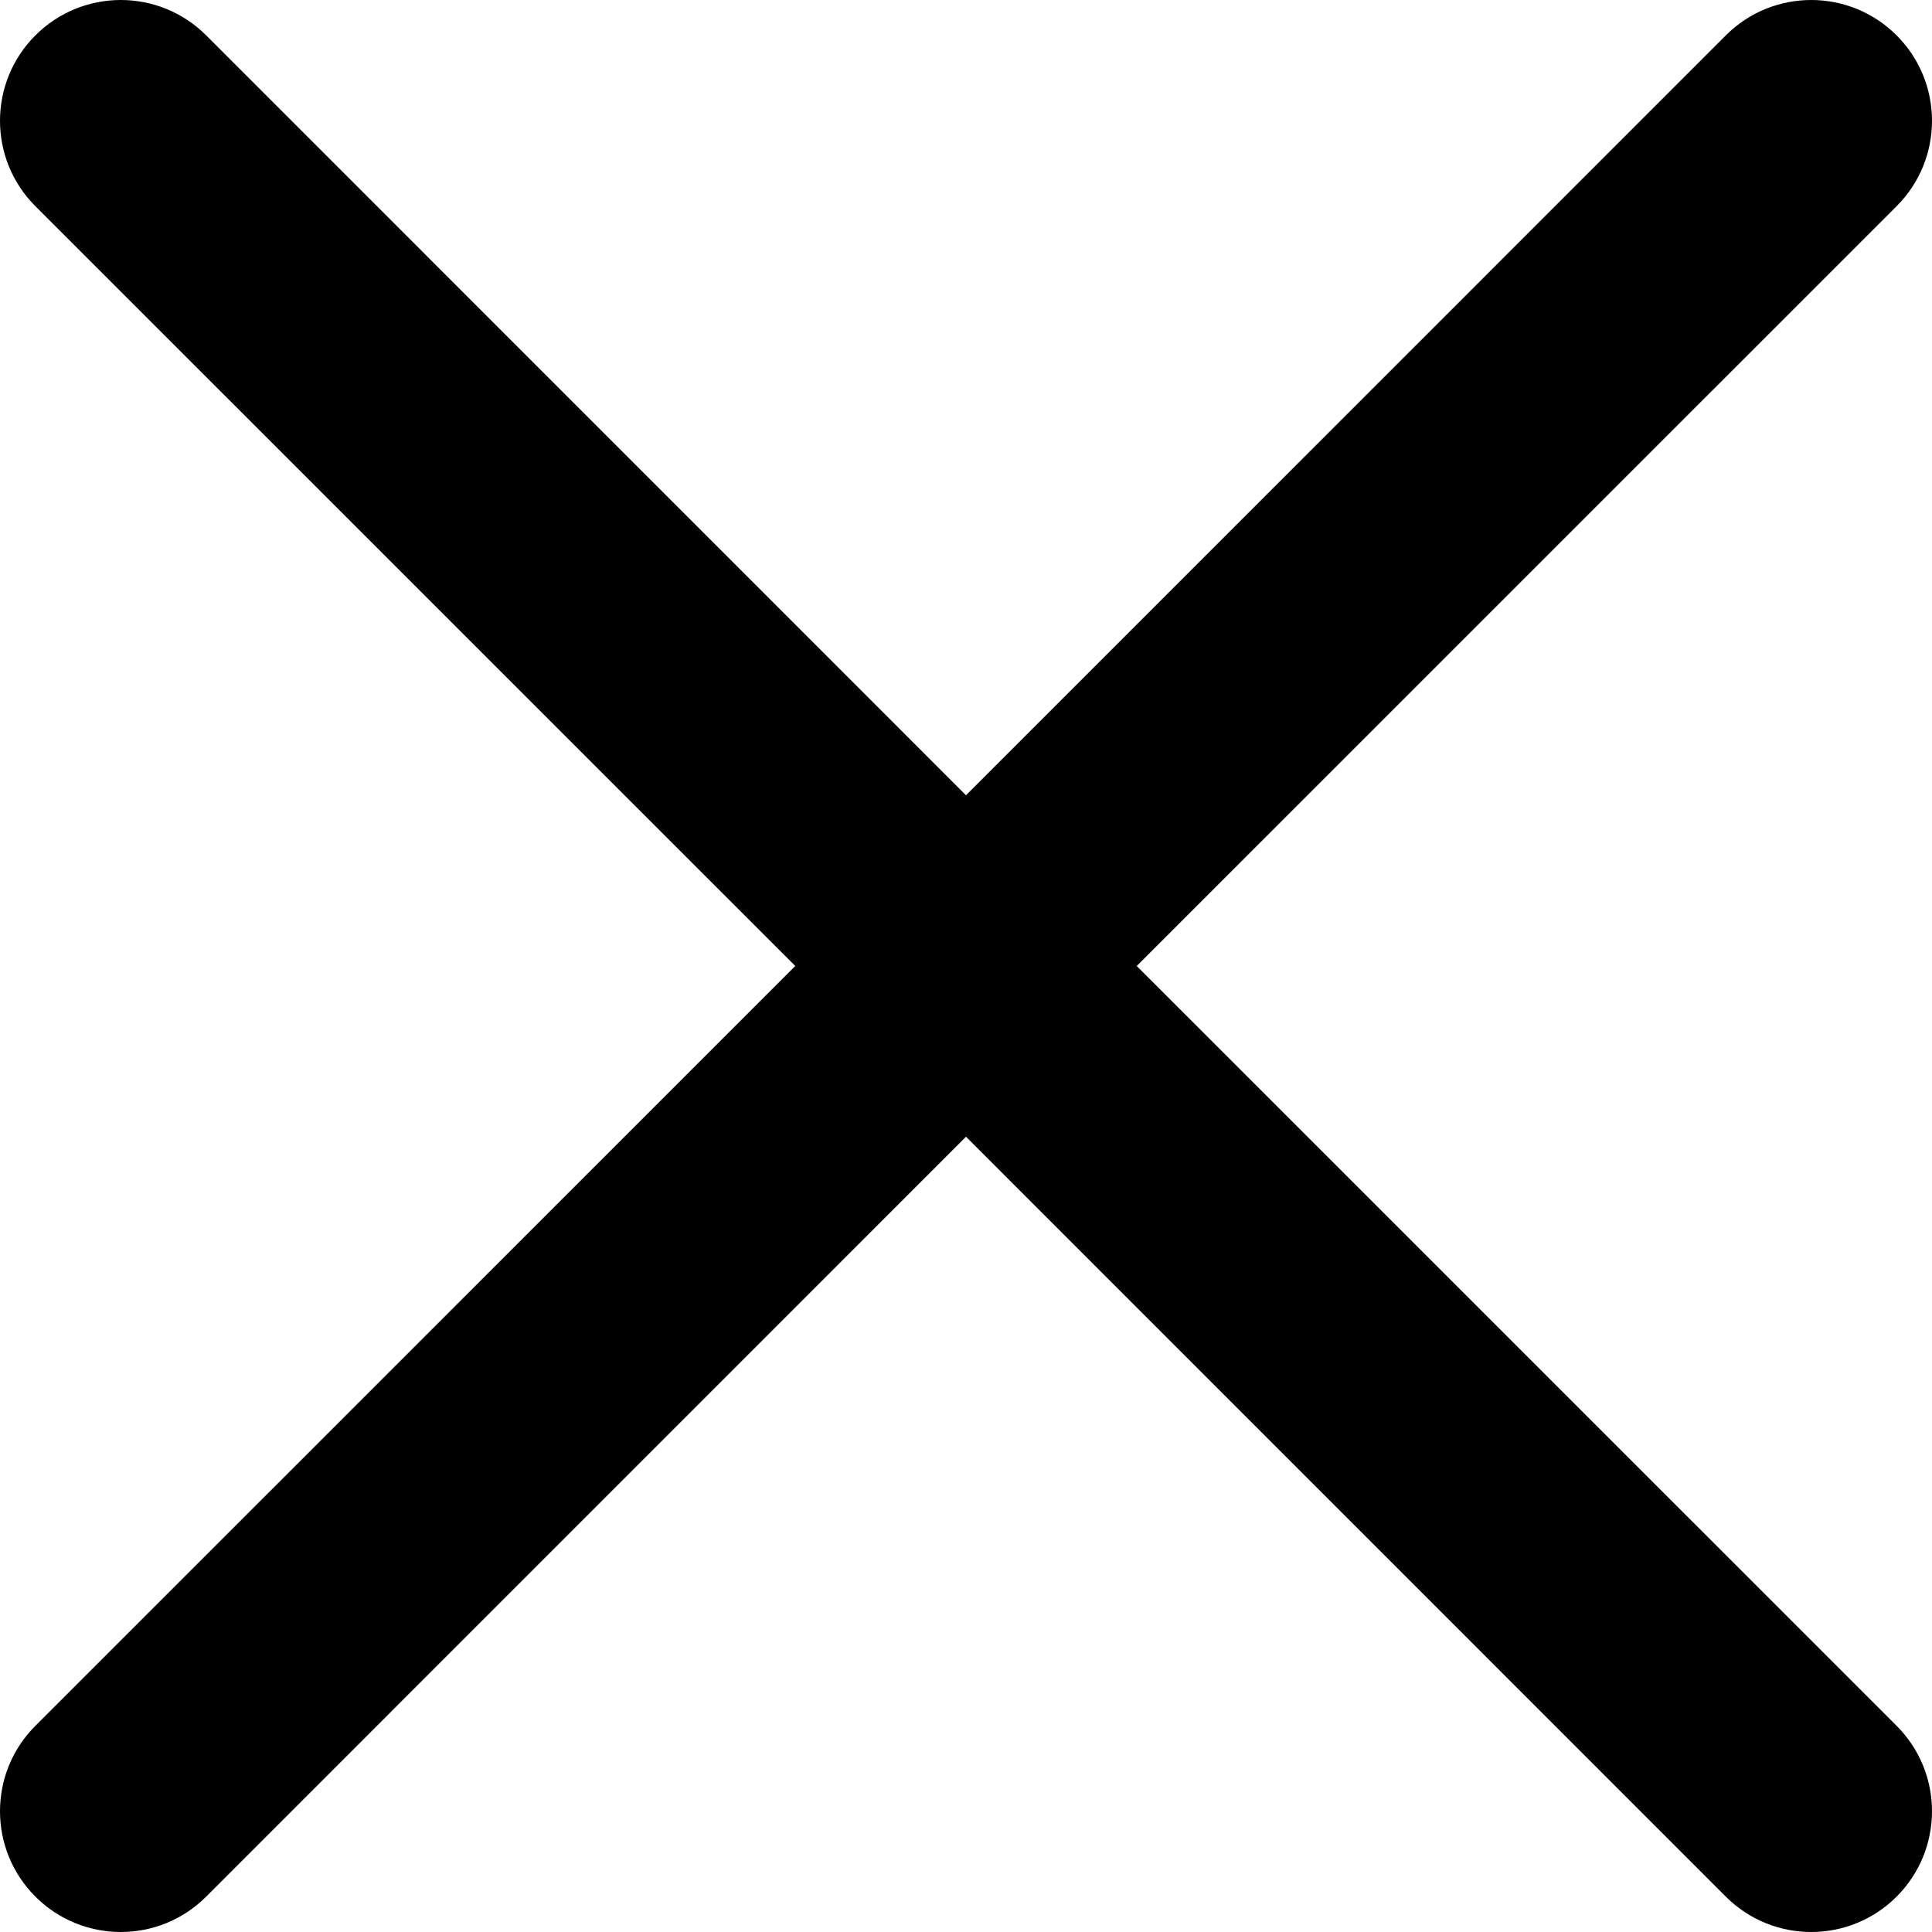
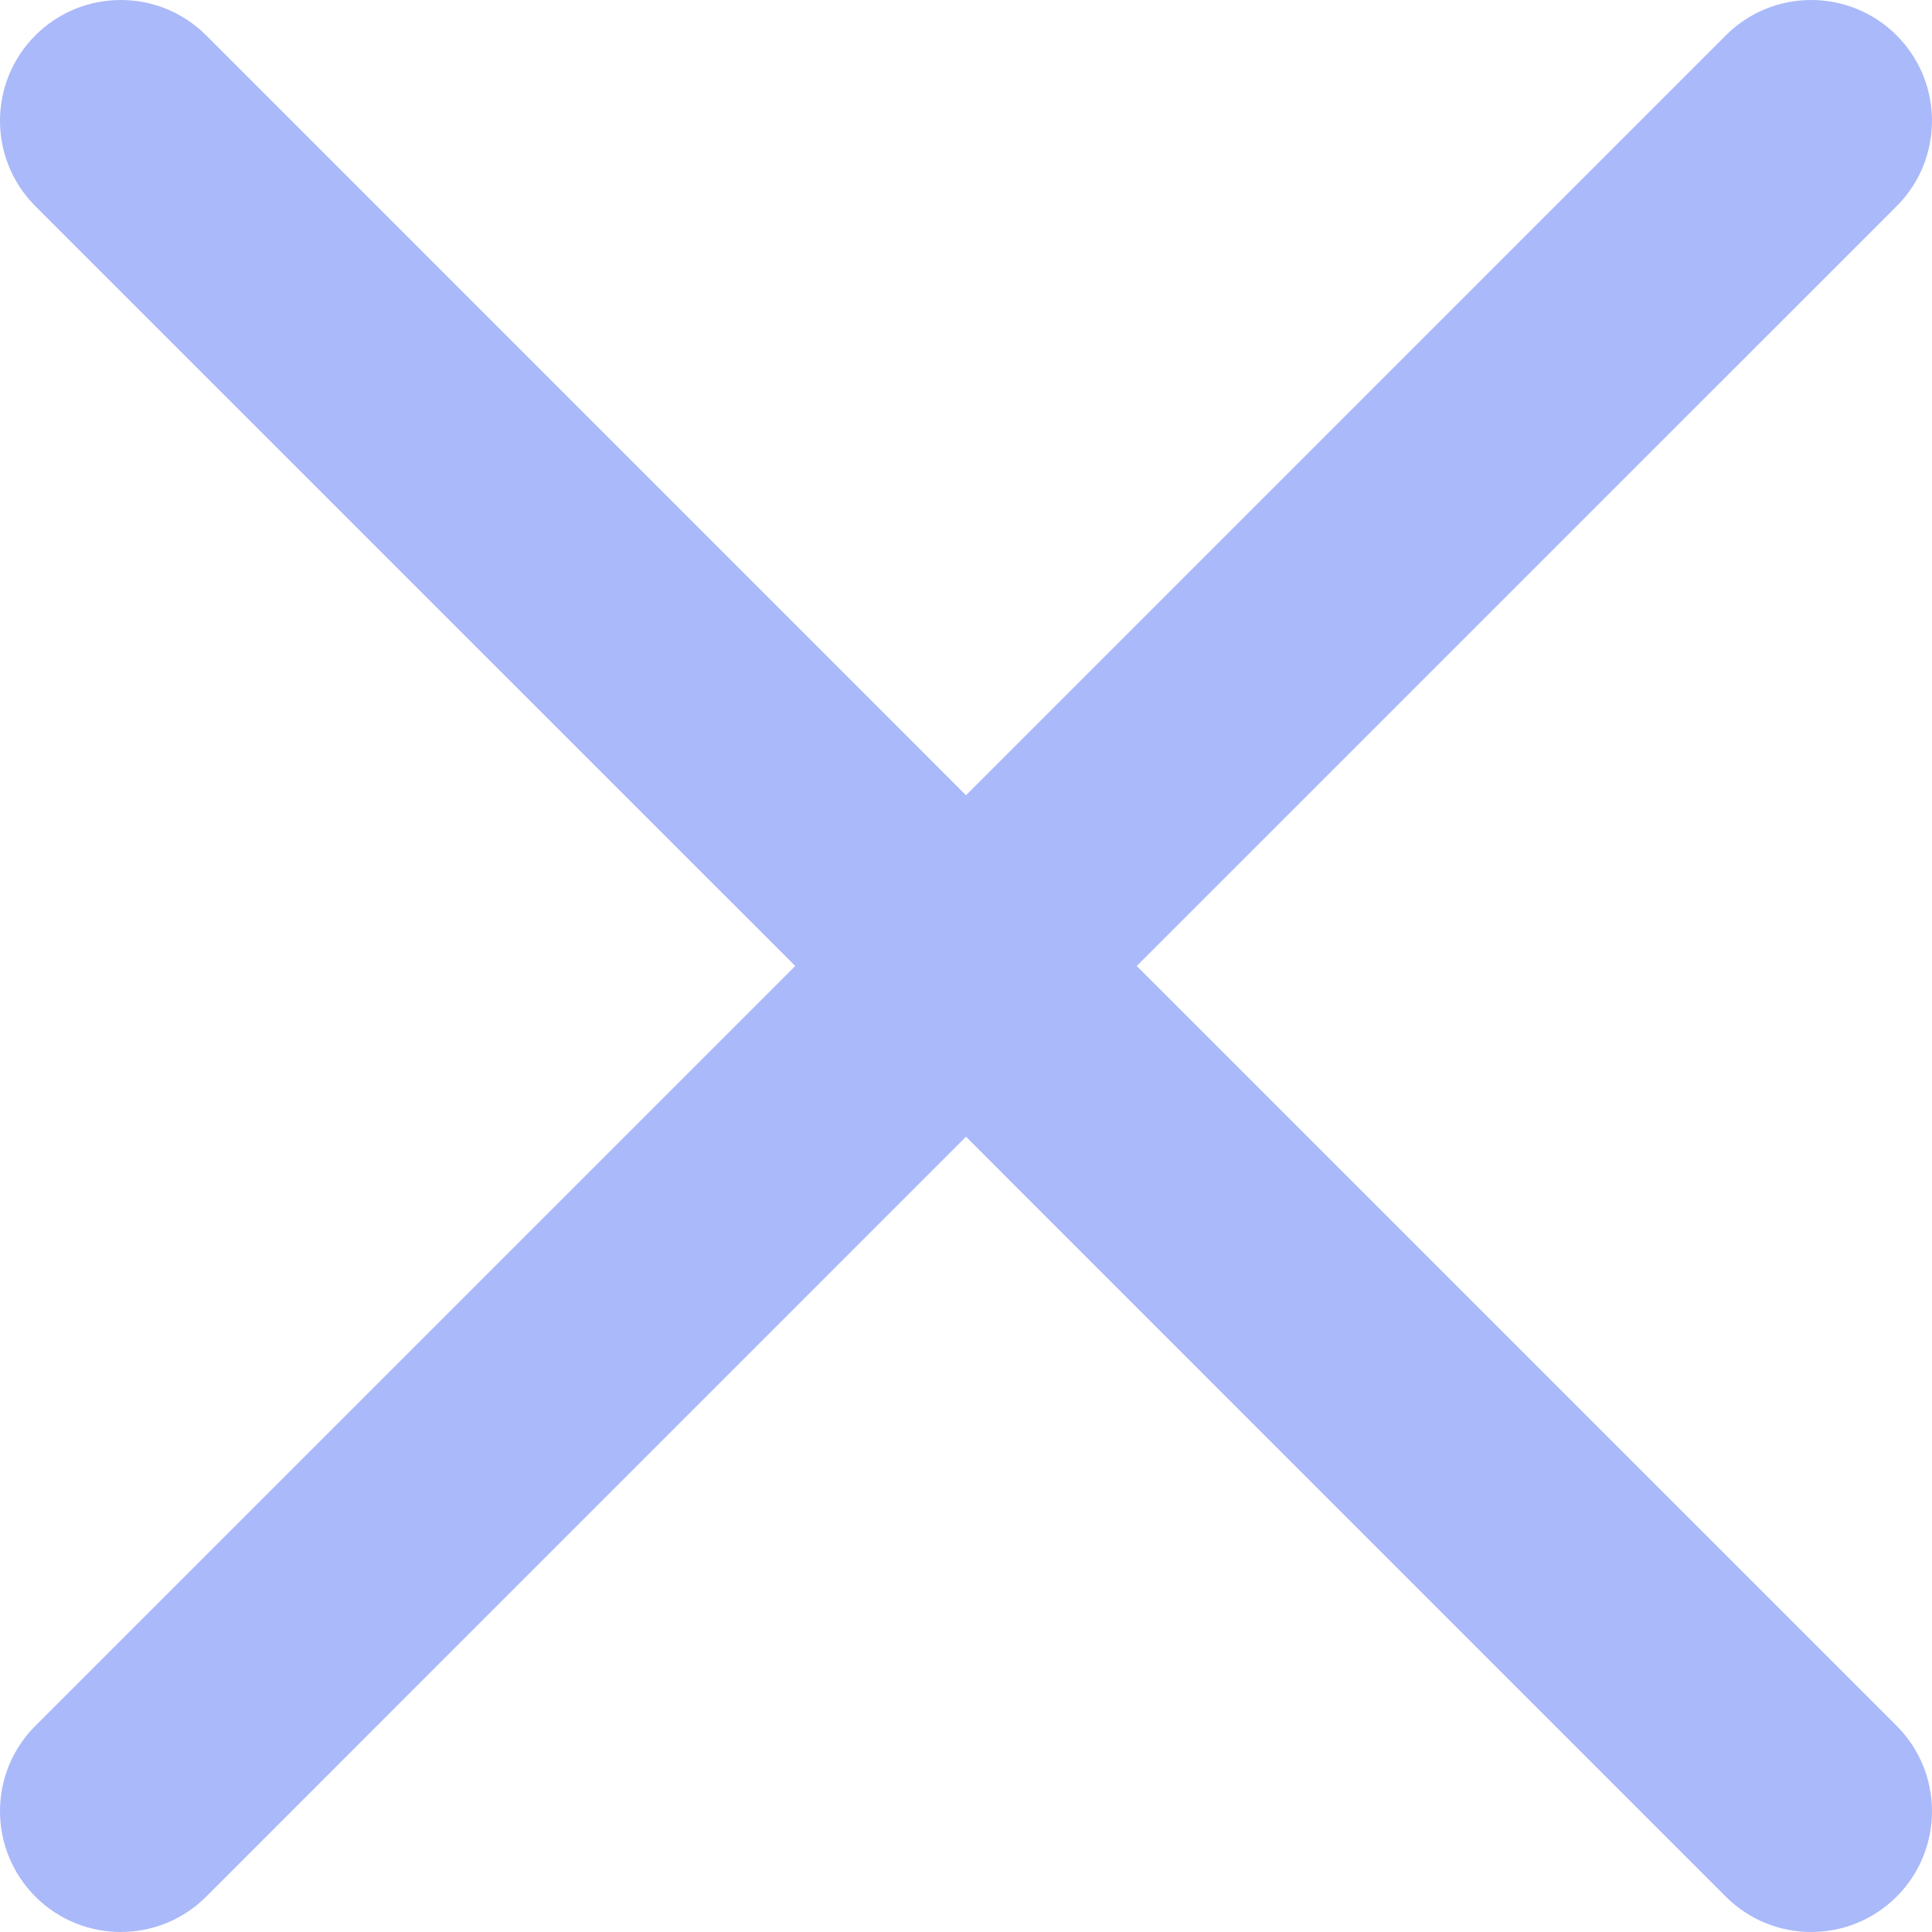
<svg xmlns="http://www.w3.org/2000/svg" version="1.1" id="Capa_1" x="0px" y="0px" viewBox="0 0 512.021 512.021" style="enable-background:new 0 0 512.021 512.021;" xml:space="preserve" width="512" height="512">
  <g>
-     <path d="M301.258,256.01L502.645,54.645c12.501-12.501,12.501-32.769,0-45.269c-12.501-12.501-32.769-12.501-45.269,0l0,0   L256.01,210.762L54.645,9.376c-12.501-12.501-32.769-12.501-45.269,0s-12.501,32.769,0,45.269L210.762,256.01L9.376,457.376   c-12.501,12.501-12.501,32.769,0,45.269s32.769,12.501,45.269,0L256.01,301.258l201.365,201.387   c12.501,12.501,32.769,12.501,45.269,0c12.501-12.501,12.501-32.769,0-45.269L301.258,256.01z" />
+     <path fill="#AAB9F9" d="M301.258,256.01L502.645,54.645c12.501-12.501,12.501-32.769,0-45.269c-12.501-12.501-32.769-12.501-45.269,0l0,0   L256.01,210.762L54.645,9.376c-12.501-12.501-32.769-12.501-45.269,0s-12.501,32.769,0,45.269L210.762,256.01L9.376,457.376   c-12.501,12.501-12.501,32.769,0,45.269s32.769,12.501,45.269,0L256.01,301.258l201.365,201.387   c12.501,12.501,32.769,12.501,45.269,0c12.501-12.501,12.501-32.769,0-45.269L301.258,256.01z" />
  </g>
</svg>
